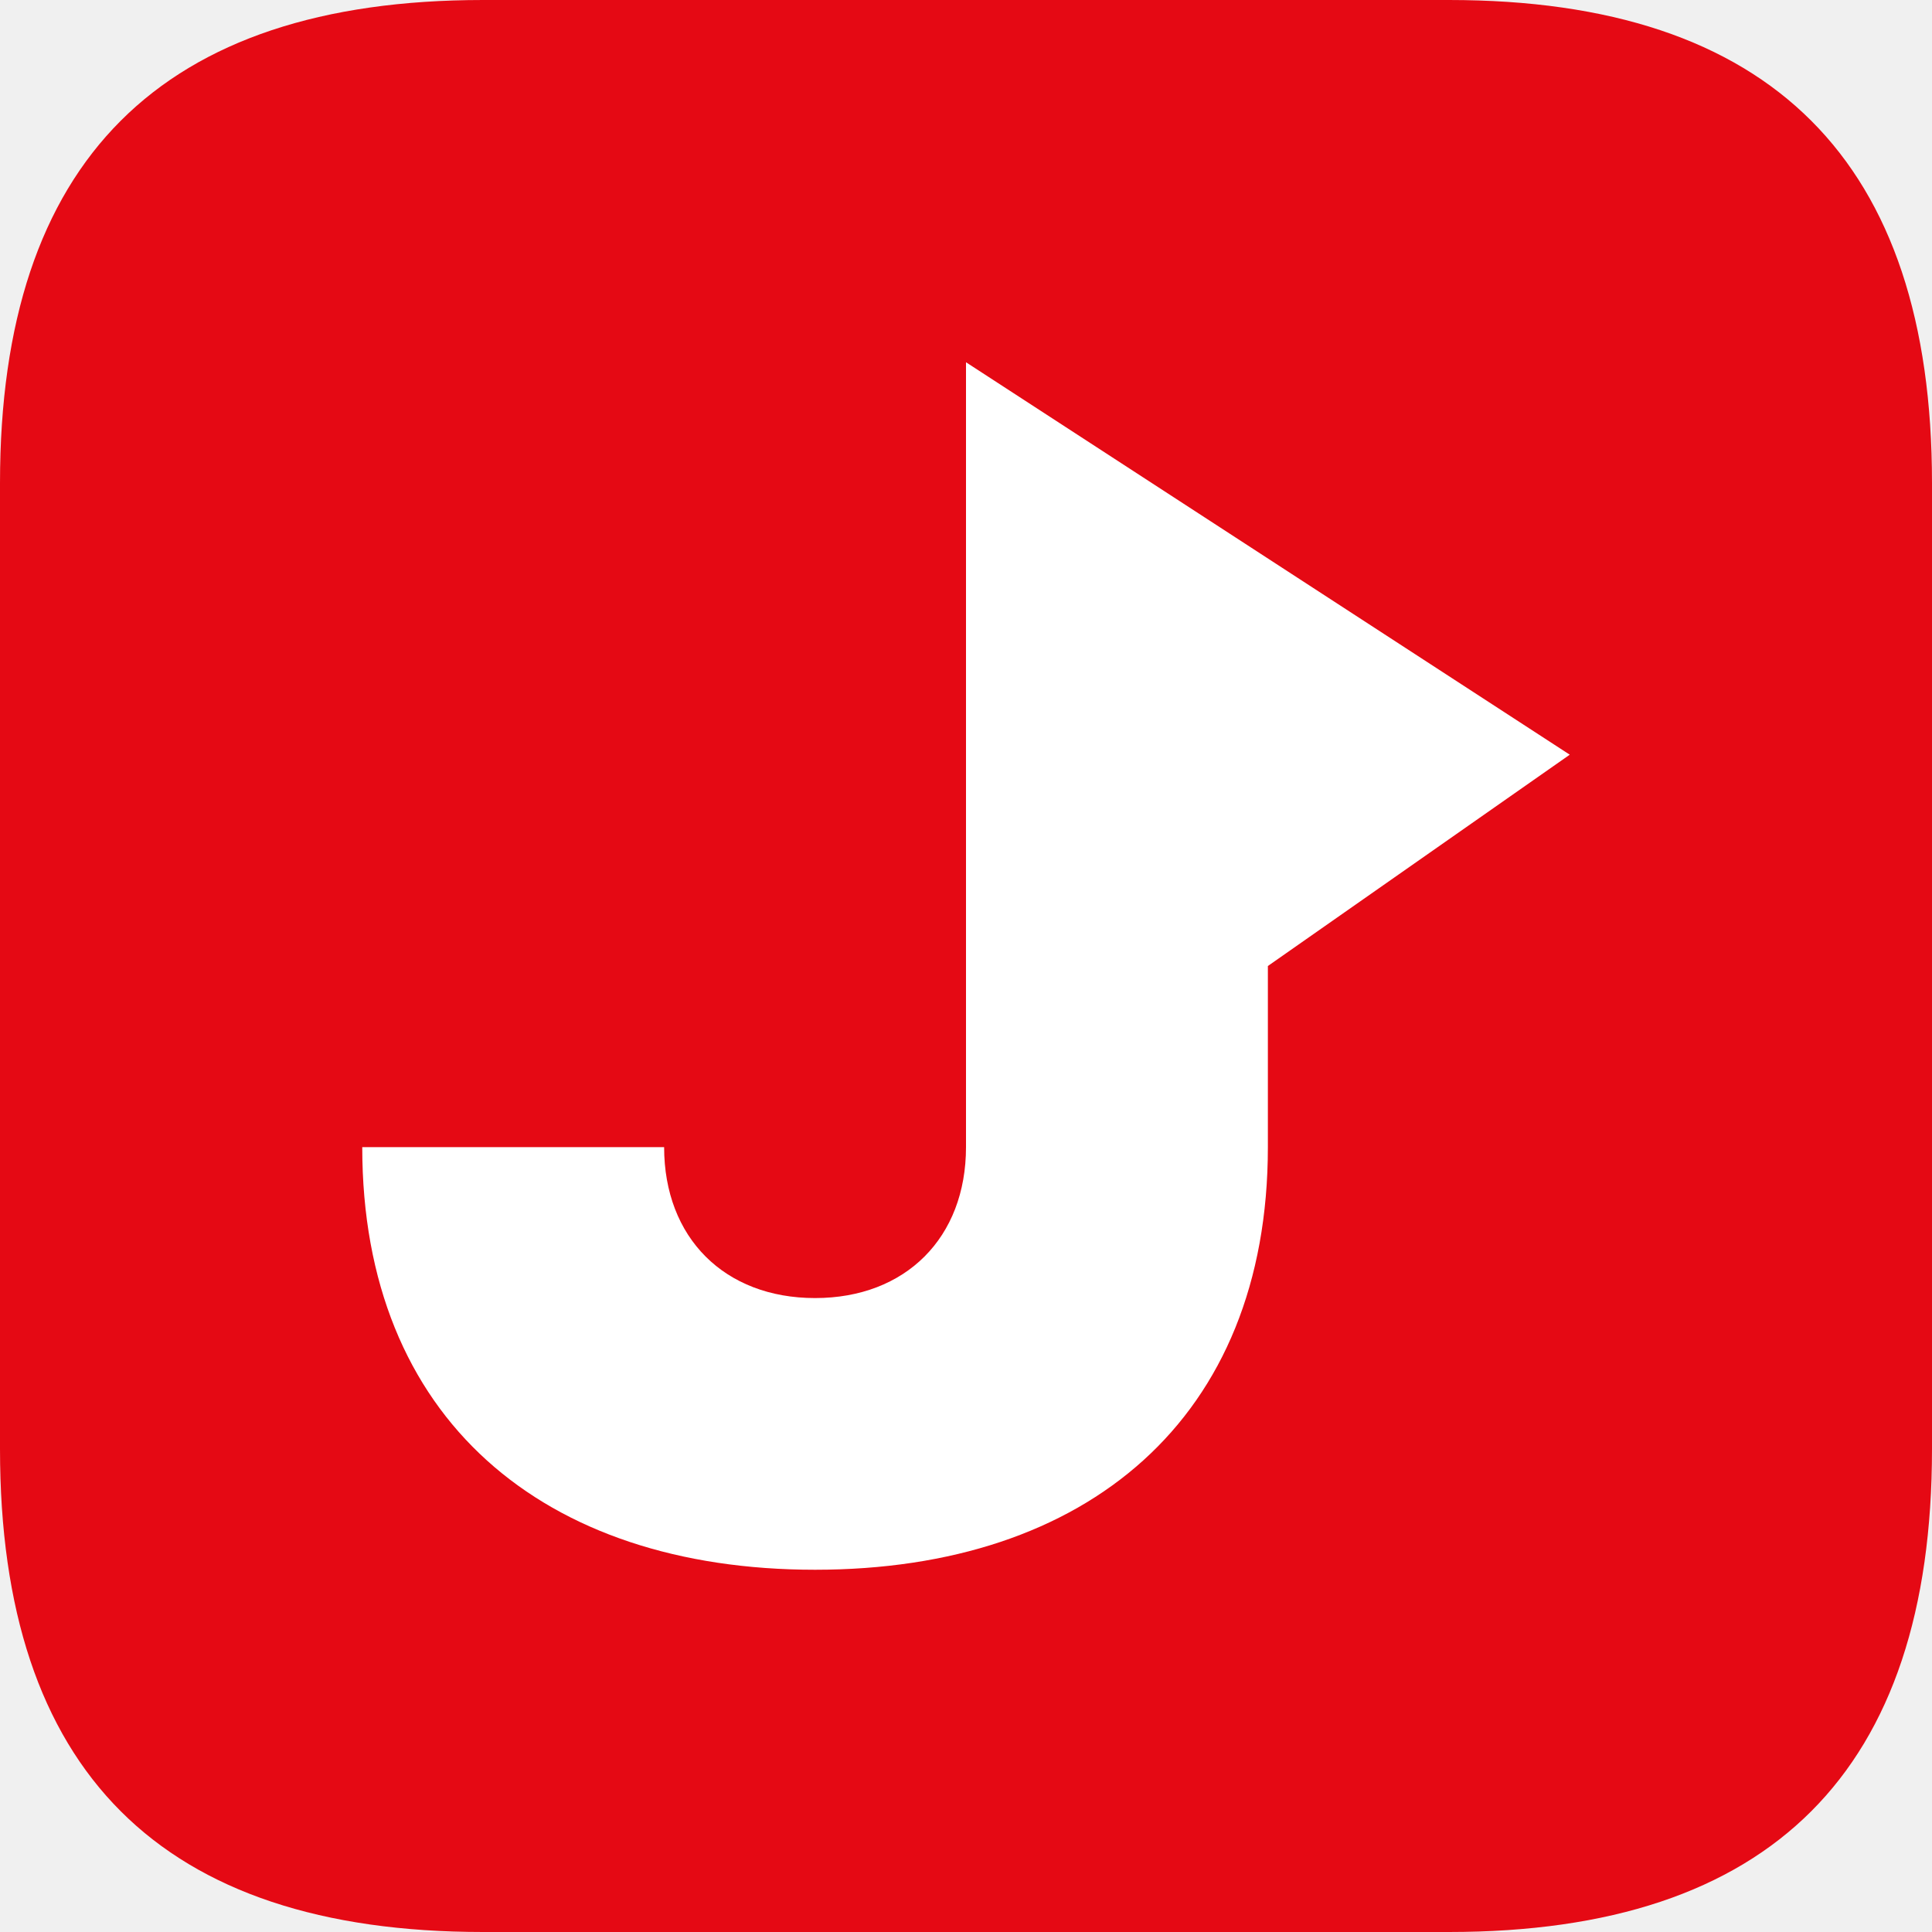
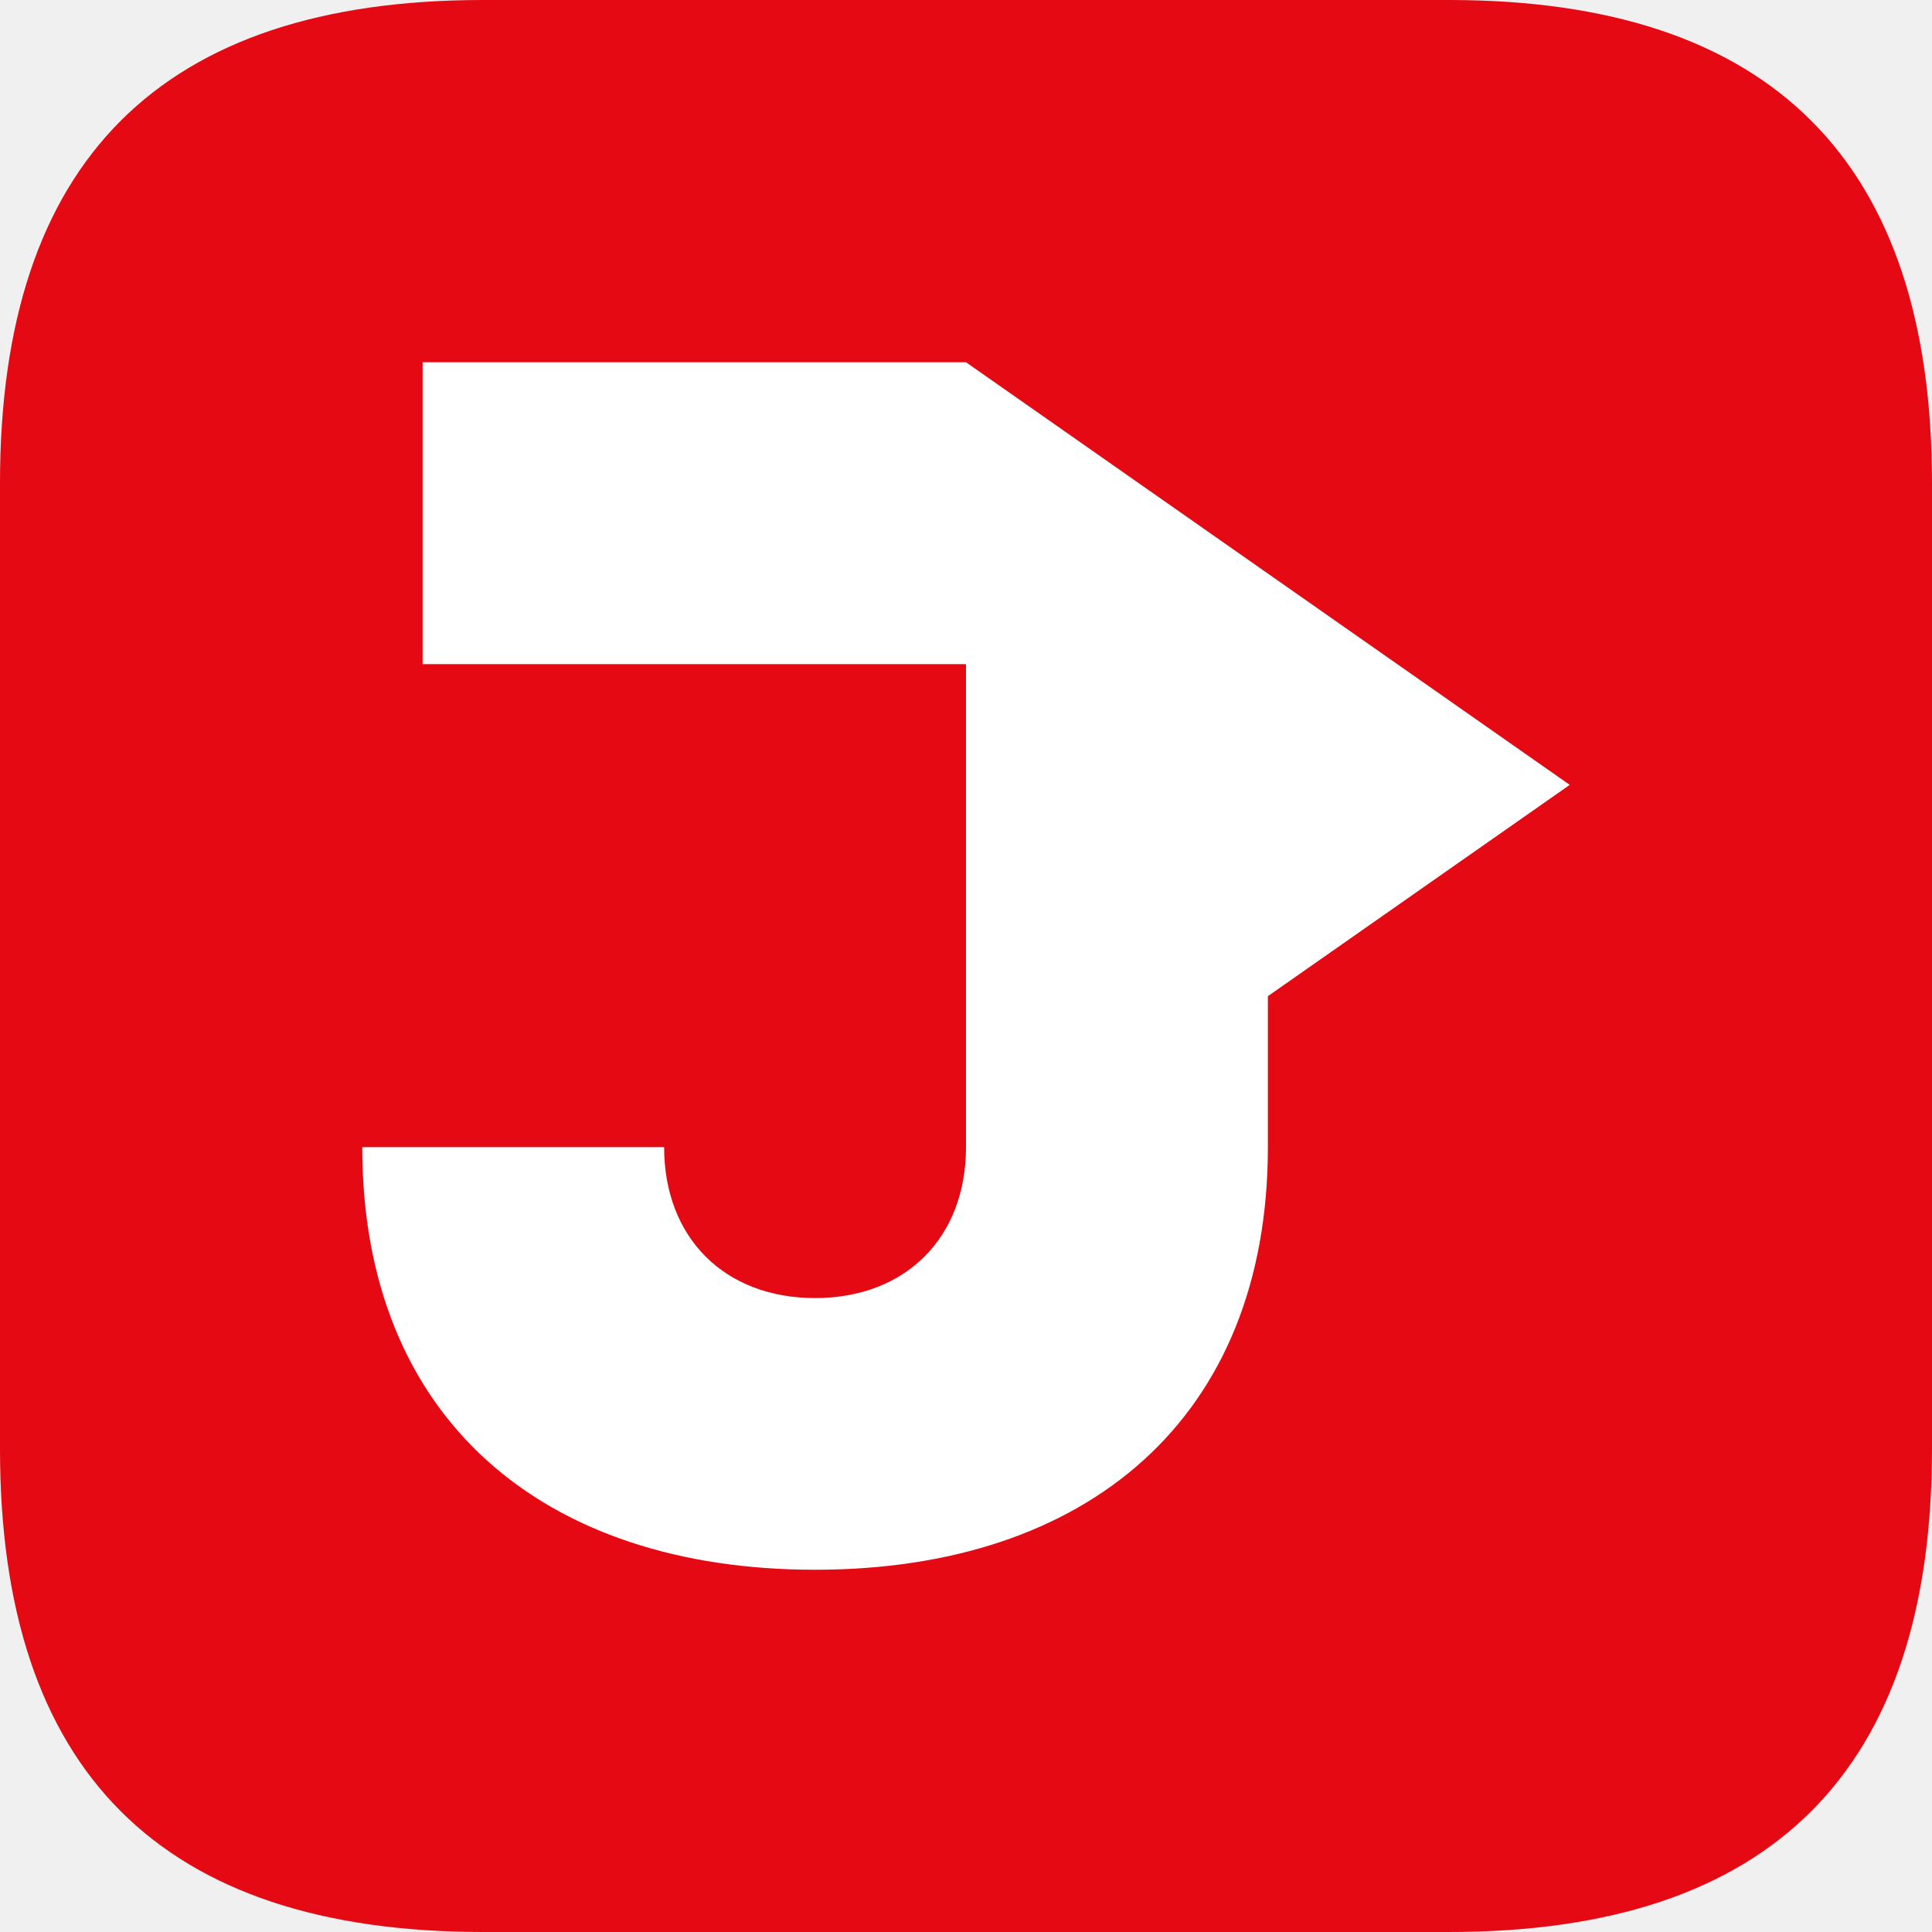
<svg xmlns="http://www.w3.org/2000/svg" viewBox="0 0 32 32">
  <path d="M8 0H24Q32 0 32 8V24Q32 32 24 32H8Q0 32 0 24V8Q0 0 8 0Z" fill="#e50914" />
-   <path d="M16 6L26 12.5L21 16V19C21 23.5 18 26 13.5 26C9 26 6 23.5 6 19H11C11 20.5 12 21.5 13.5 21.5C15 21.5 16 20.5 16 19Z" fill="#ffffff" />
+   <path d="M7 6H16L26 13L21 16.5V19C21 23.5 18 26 13.5 26C9 26 6 23.5 6 19H11C11 20.5 12 21.5 13.5 21.5C15 21.5 16 20.5 16 19V11H7Z" fill="#ffffff" />
</svg>
